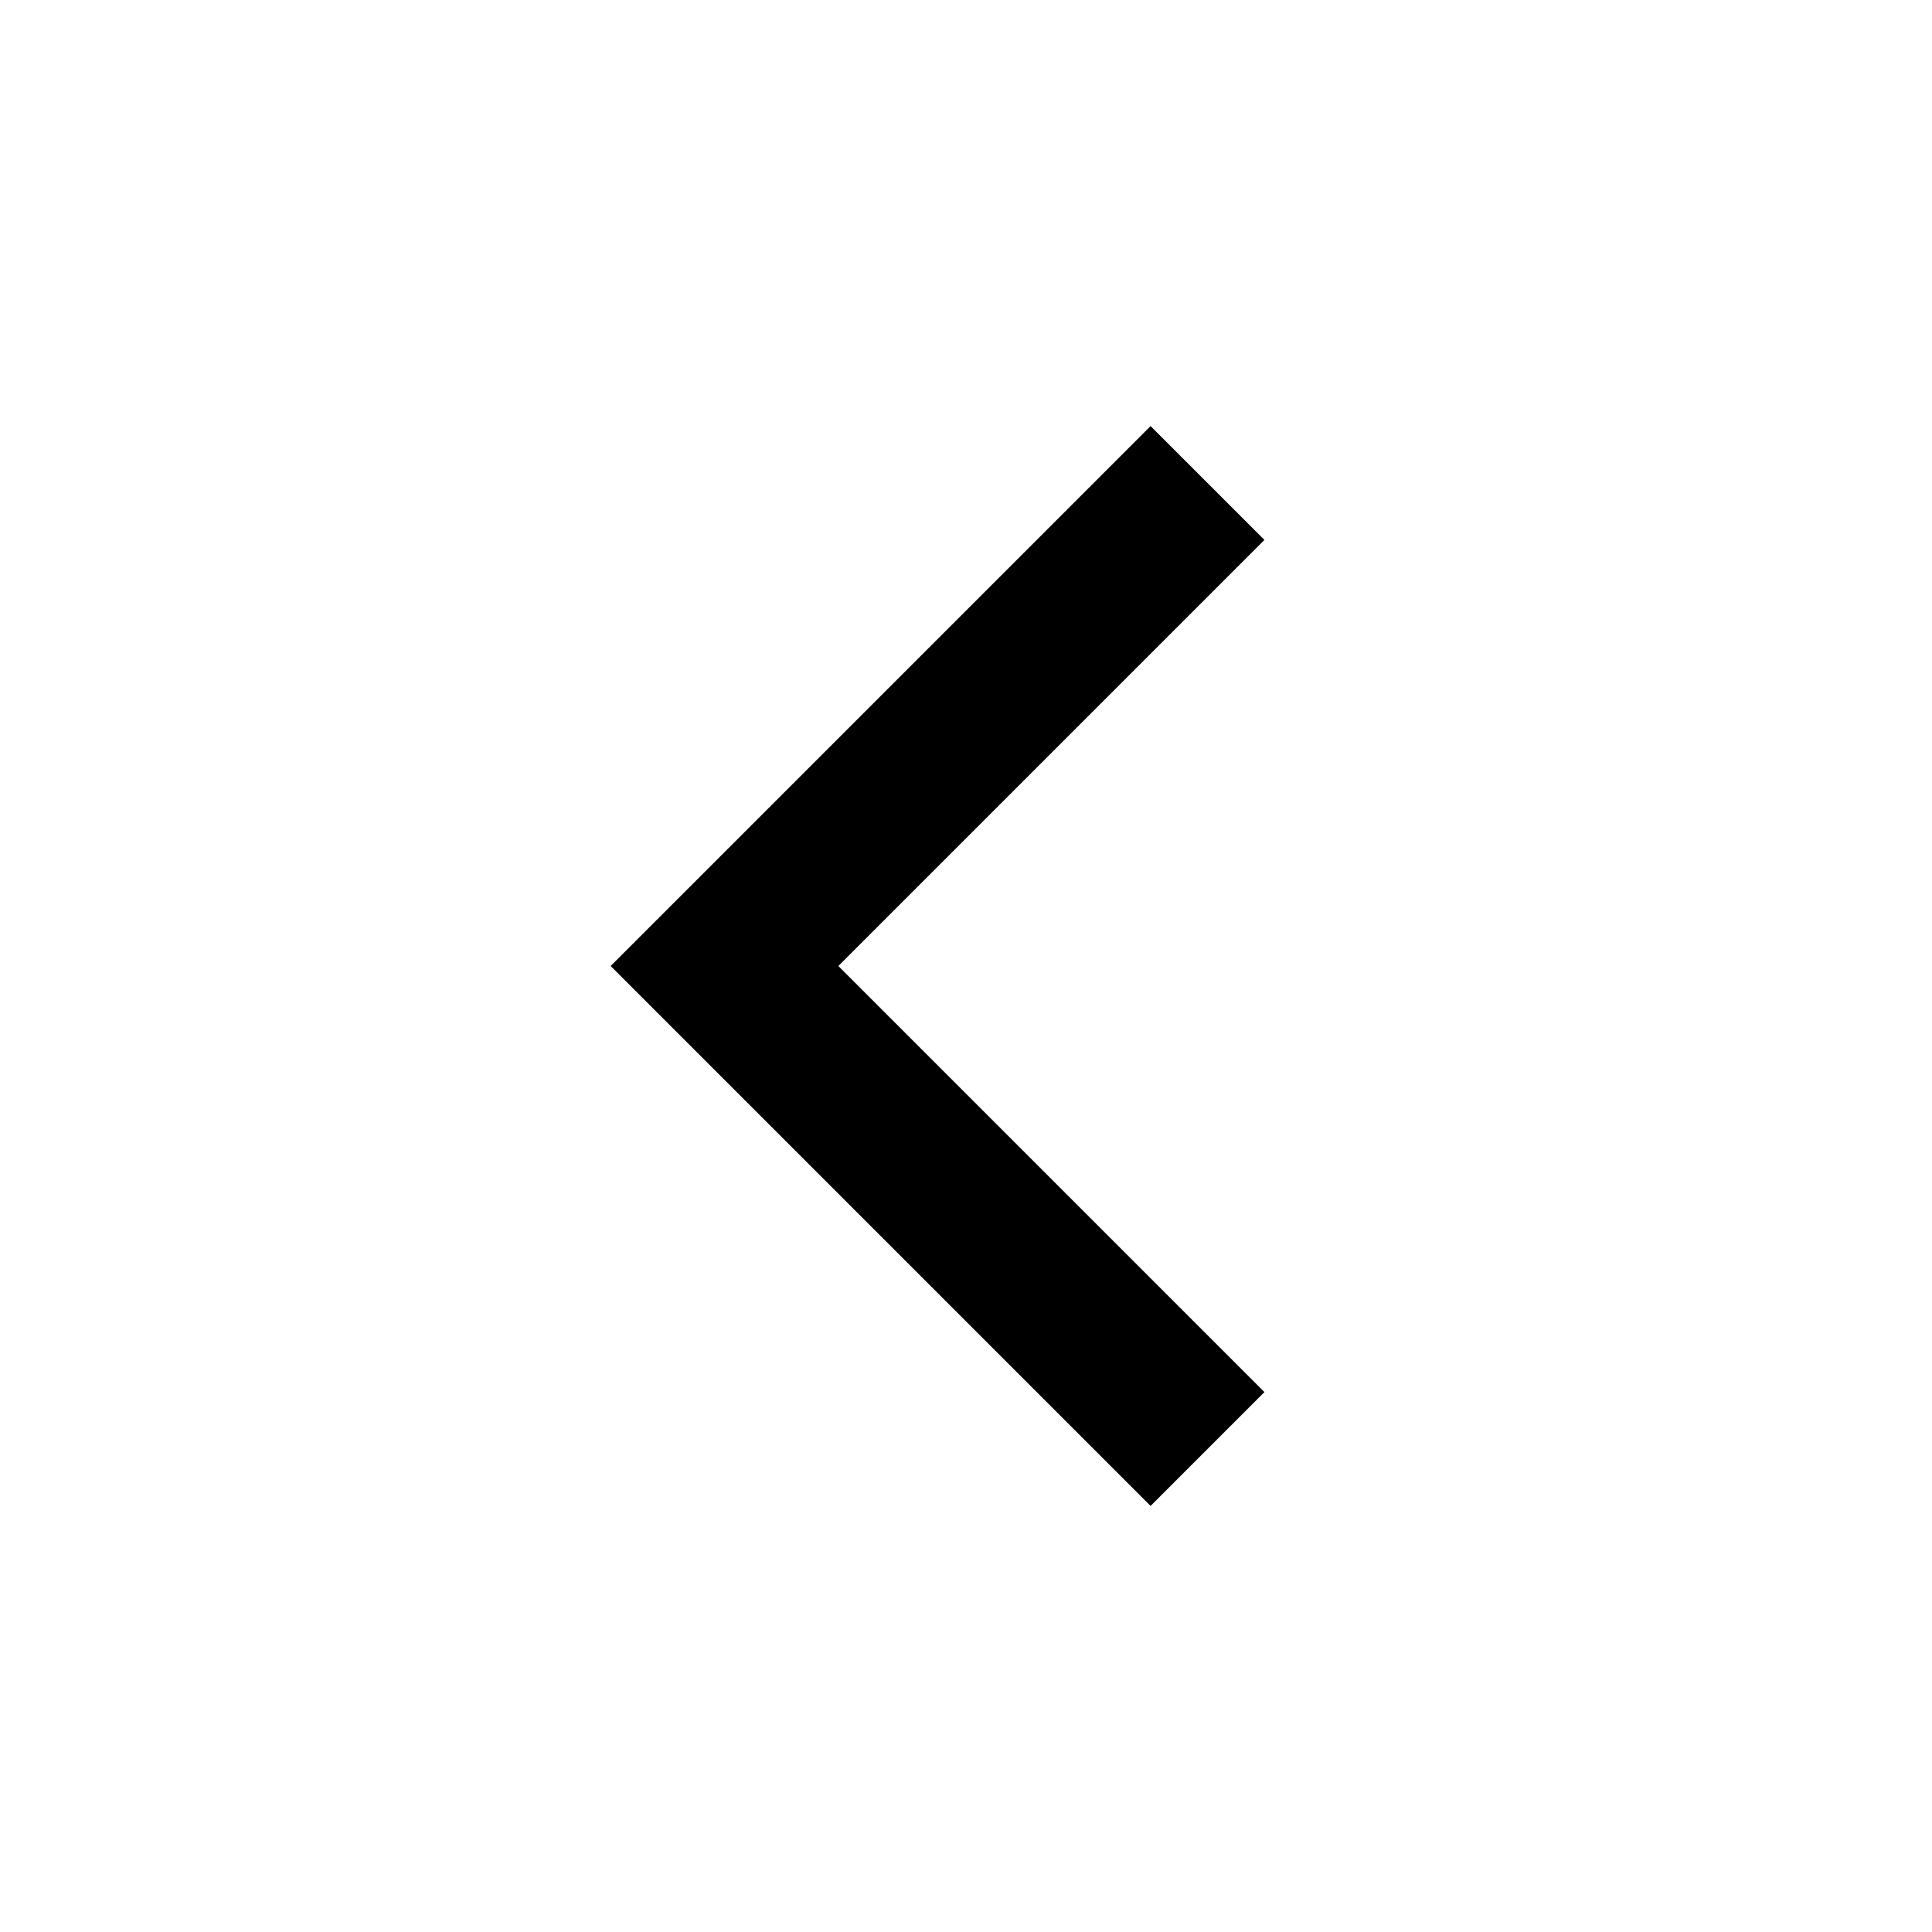
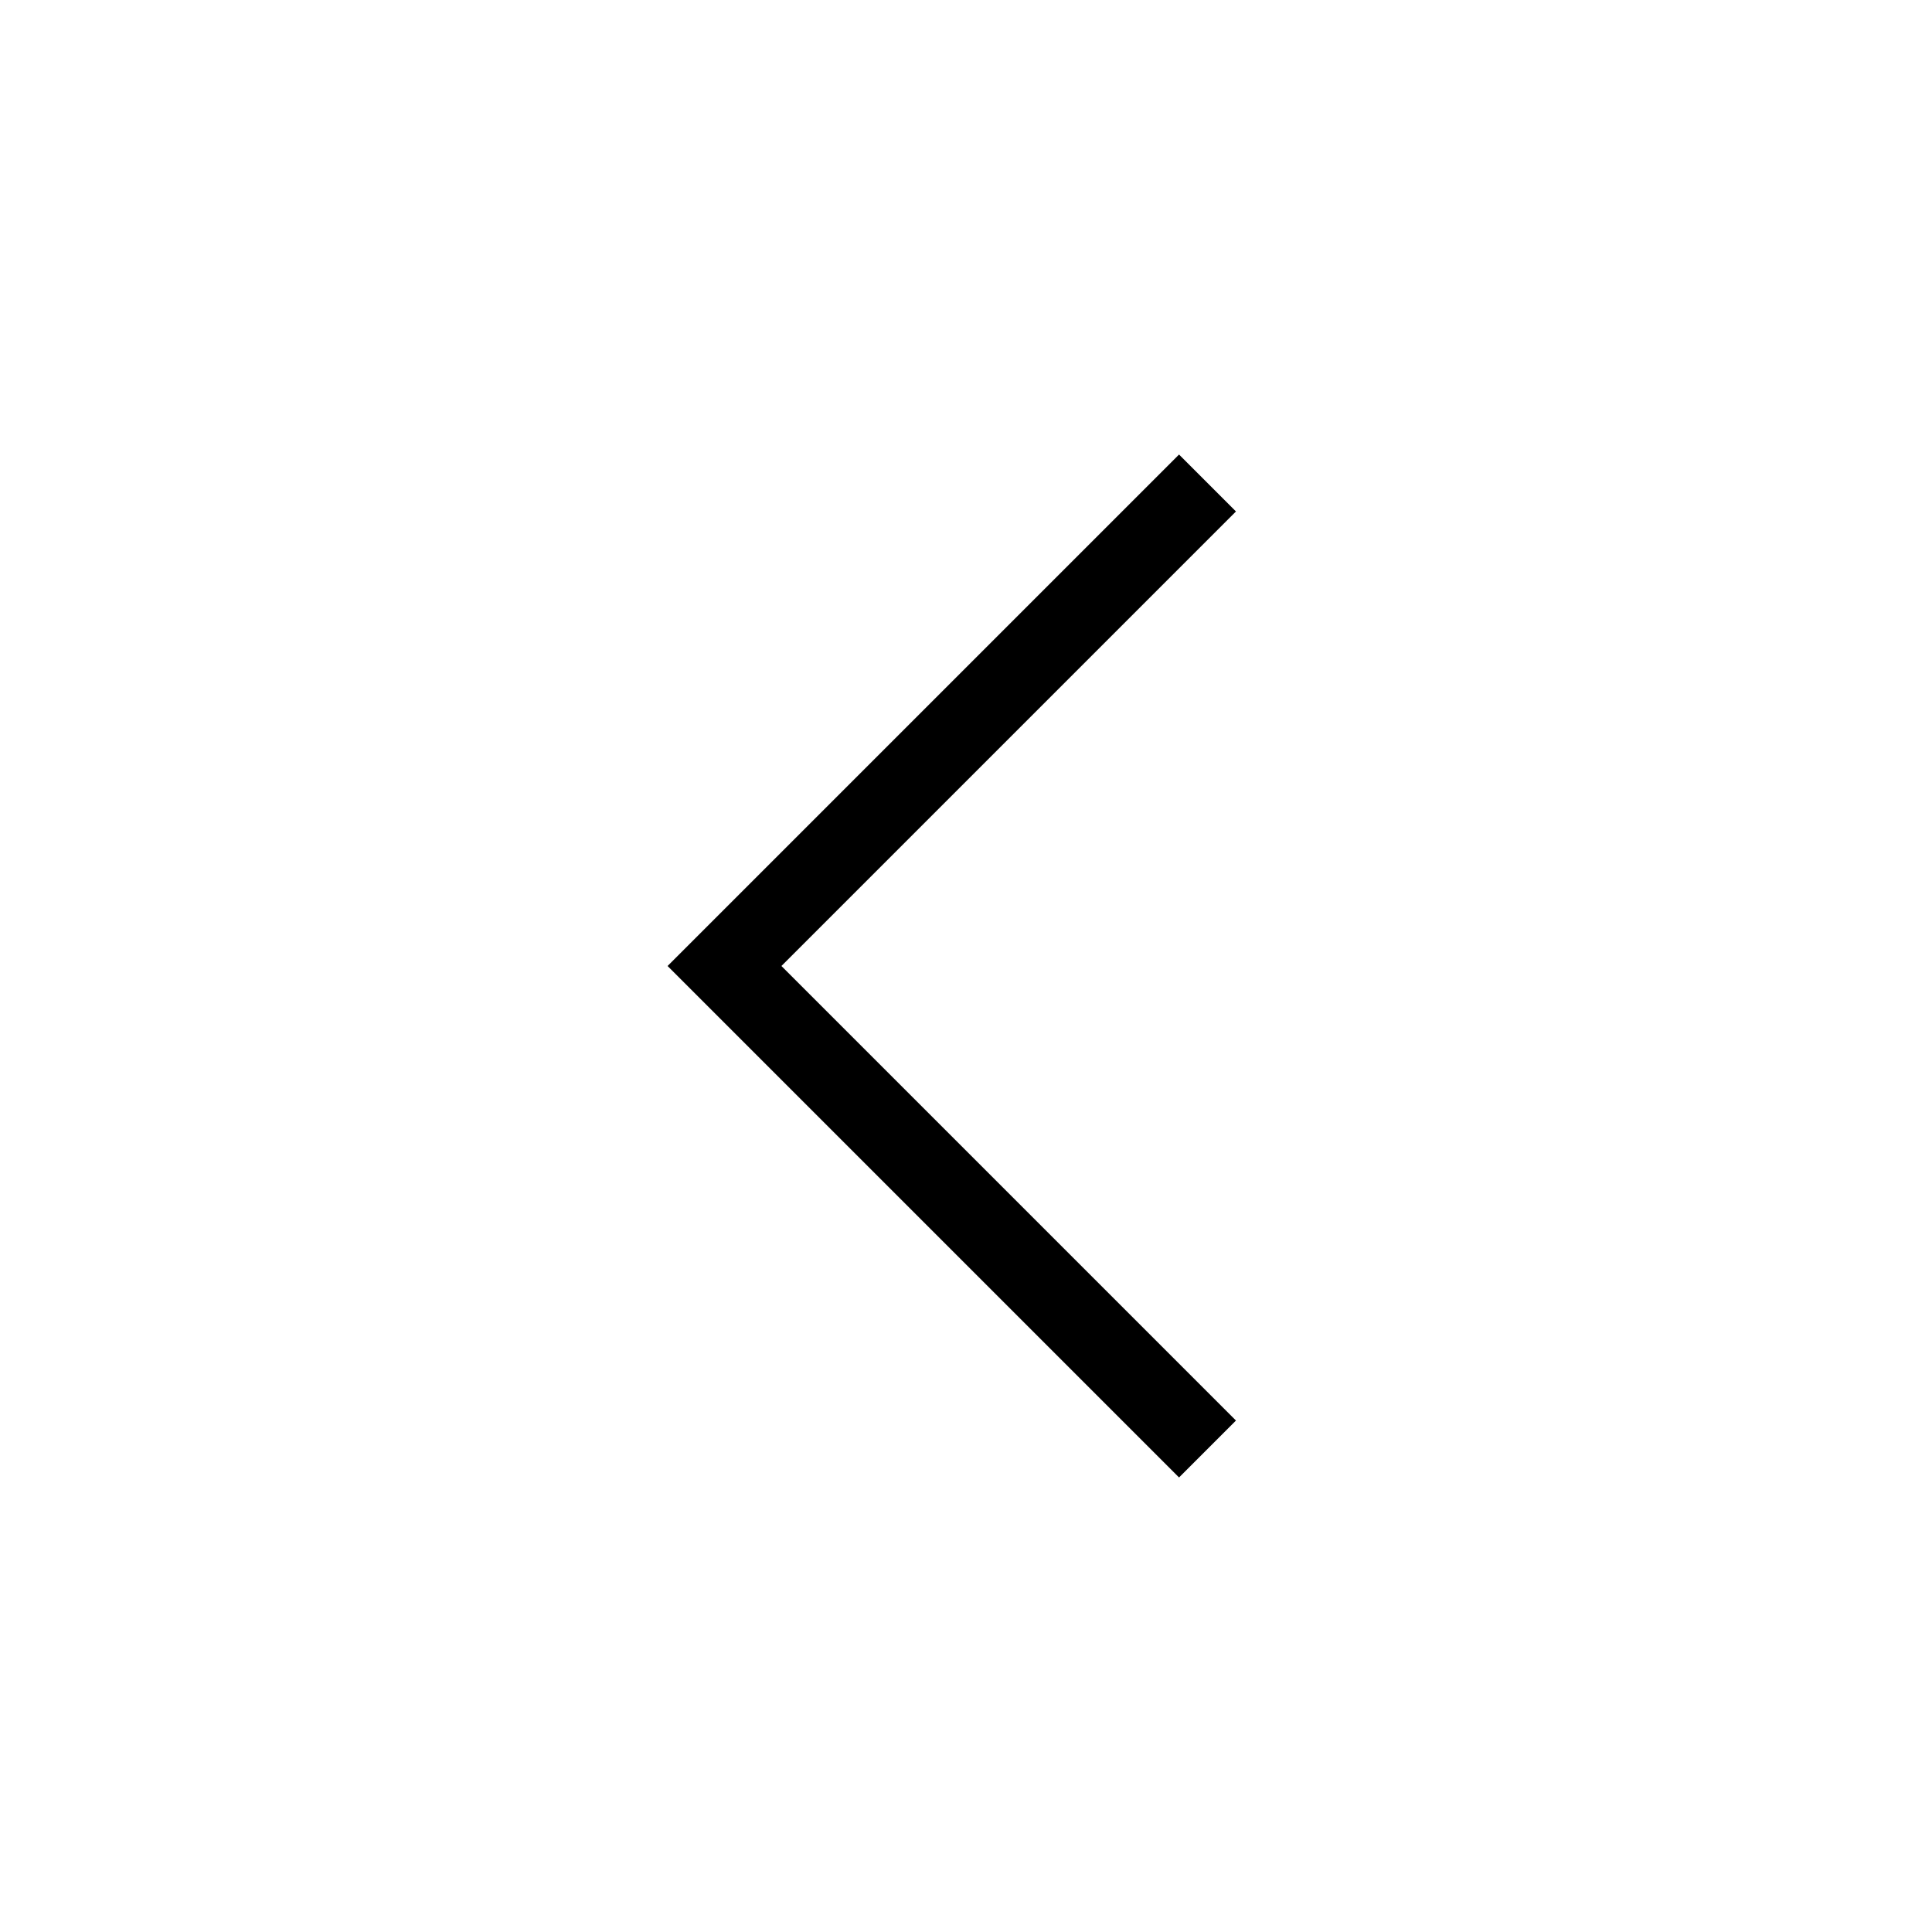
- <svg xmlns="http://www.w3.org/2000/svg" width="24" height="24" viewBox="0 0 24 24" fill="none" stroke="currentColor" stroke-width="2" strokeLinecap="round" strokeLinejoin="round" class="feather feather-chevron-left">
+ <svg xmlns="http://www.w3.org/2000/svg" width="24" height="24" viewBox="0 0 24 24" fill="none" stroke="currentColor" strokeWidth="2" strokeLinecap="round" strokeLinejoin="round" className="feather feather-chevron-left">
  <polyline points="15 18 9 12 15 6" />
</svg>
